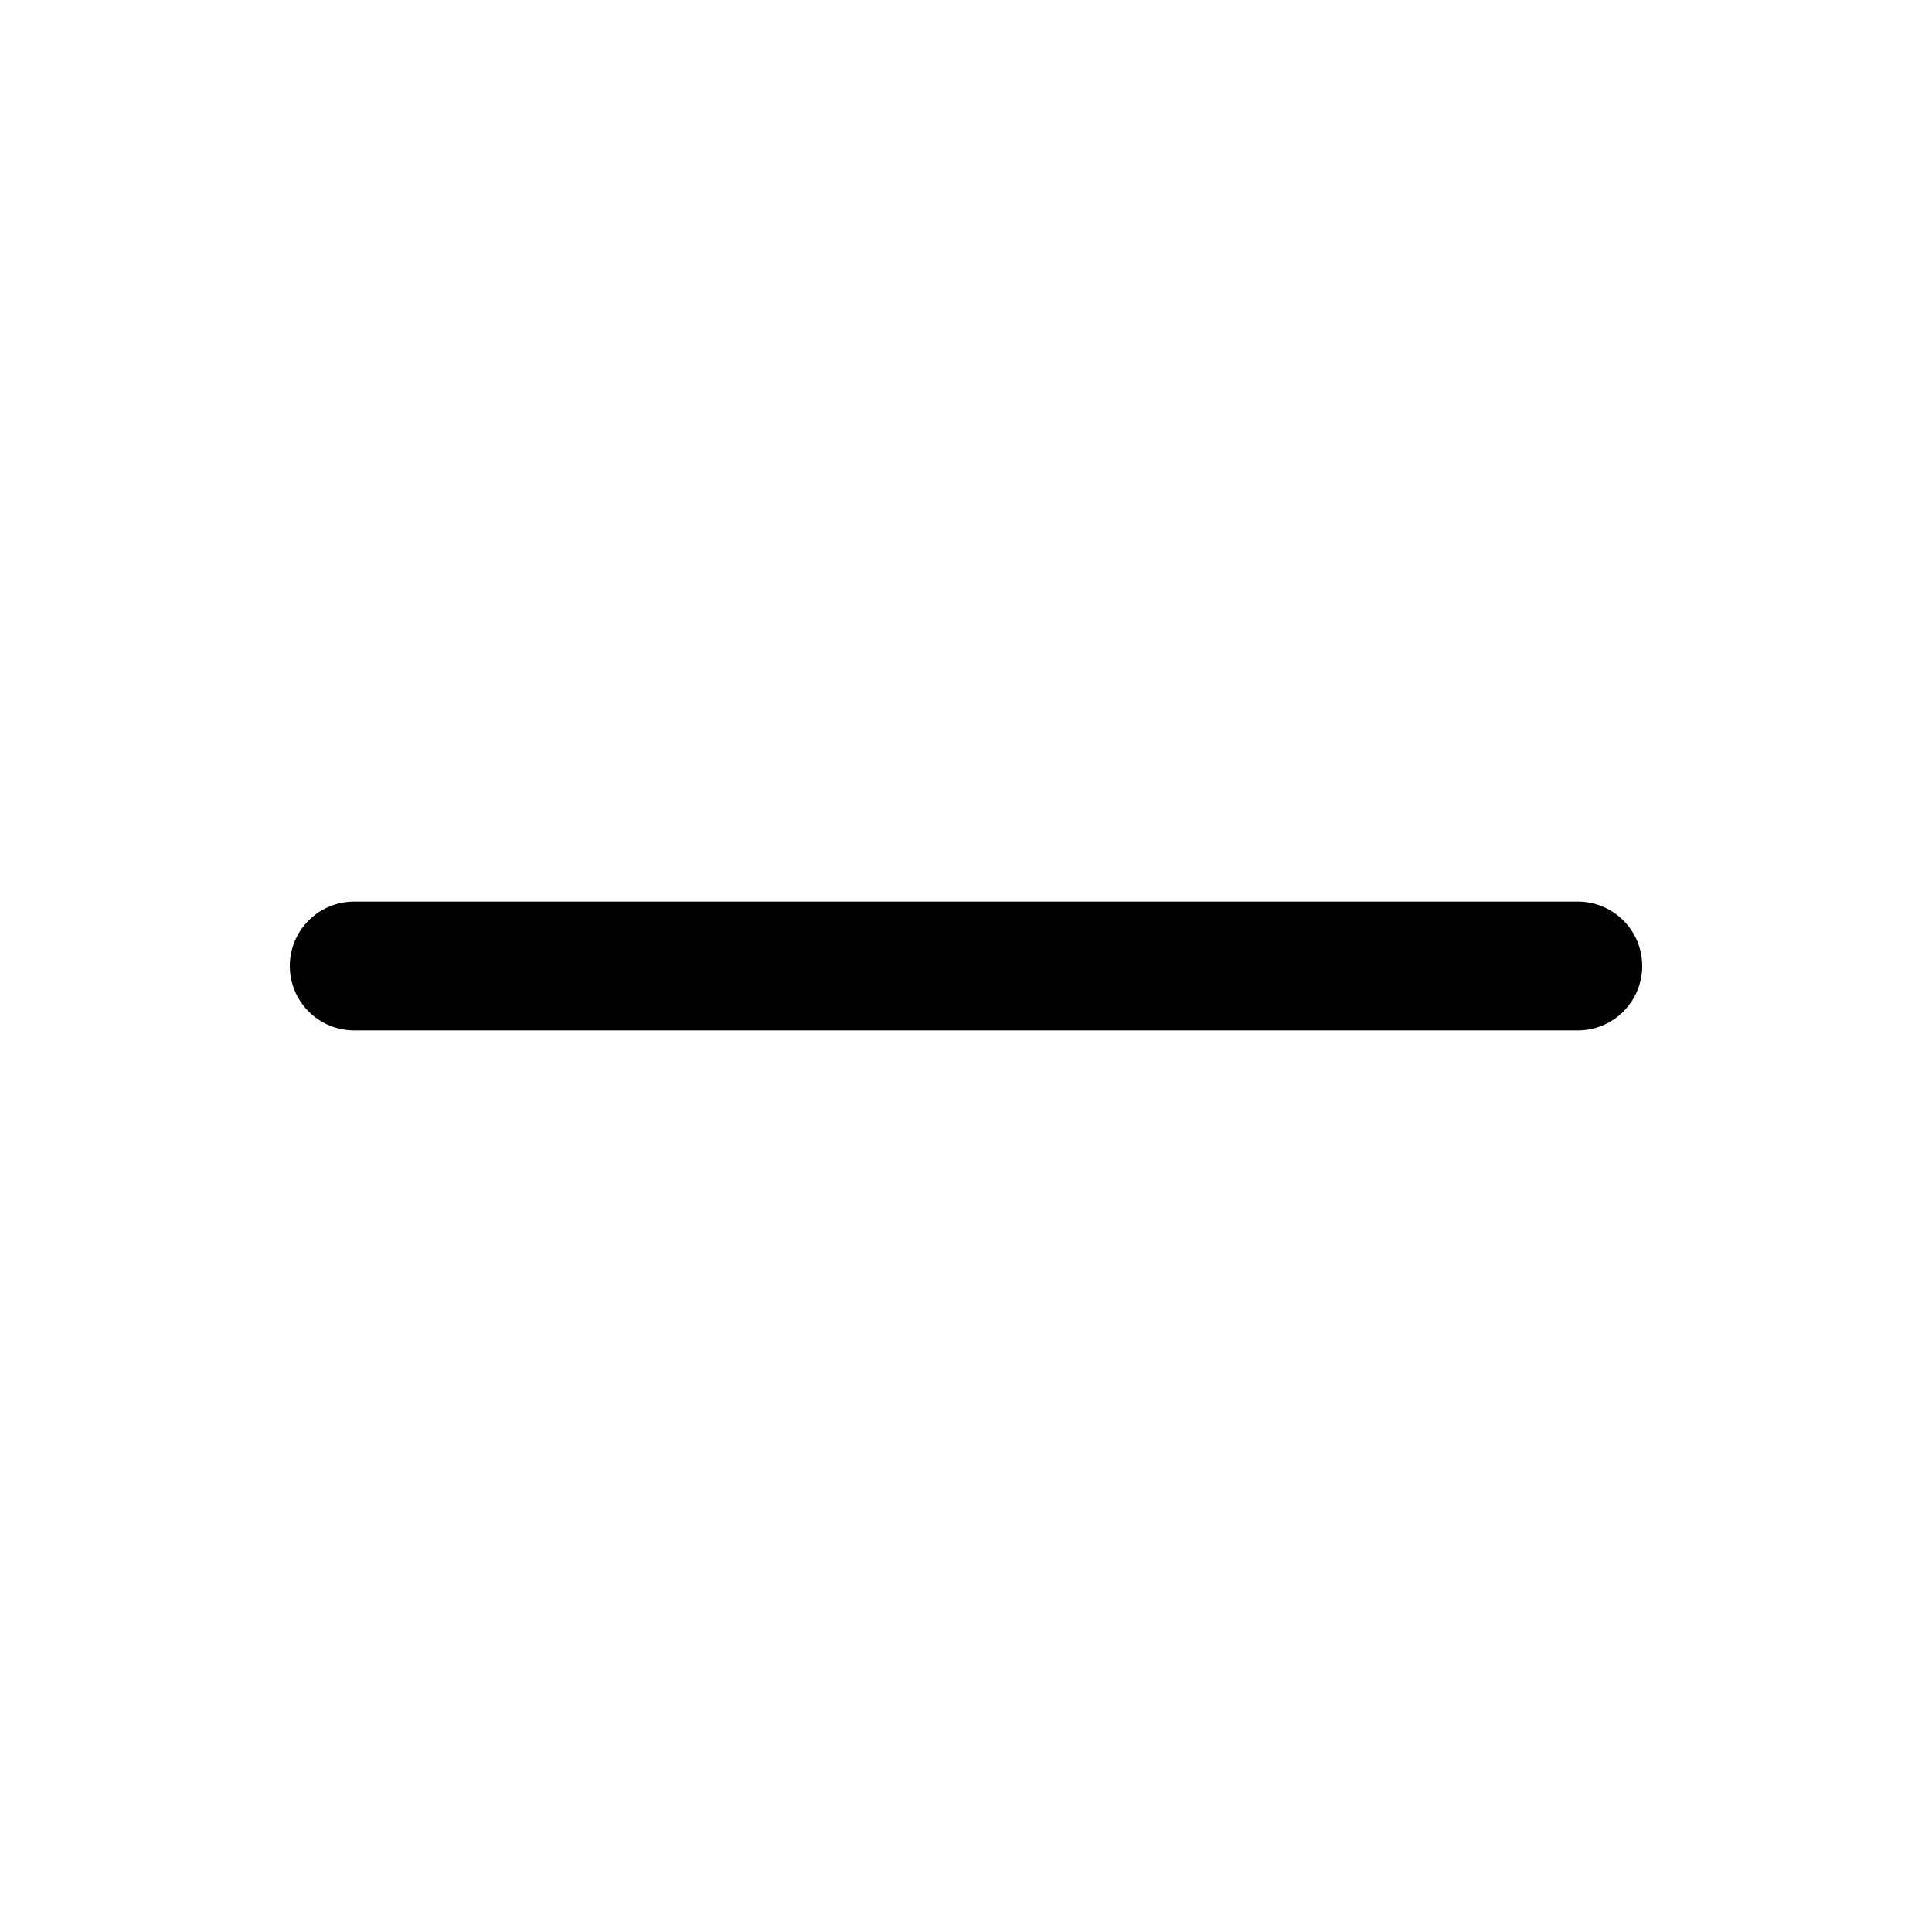
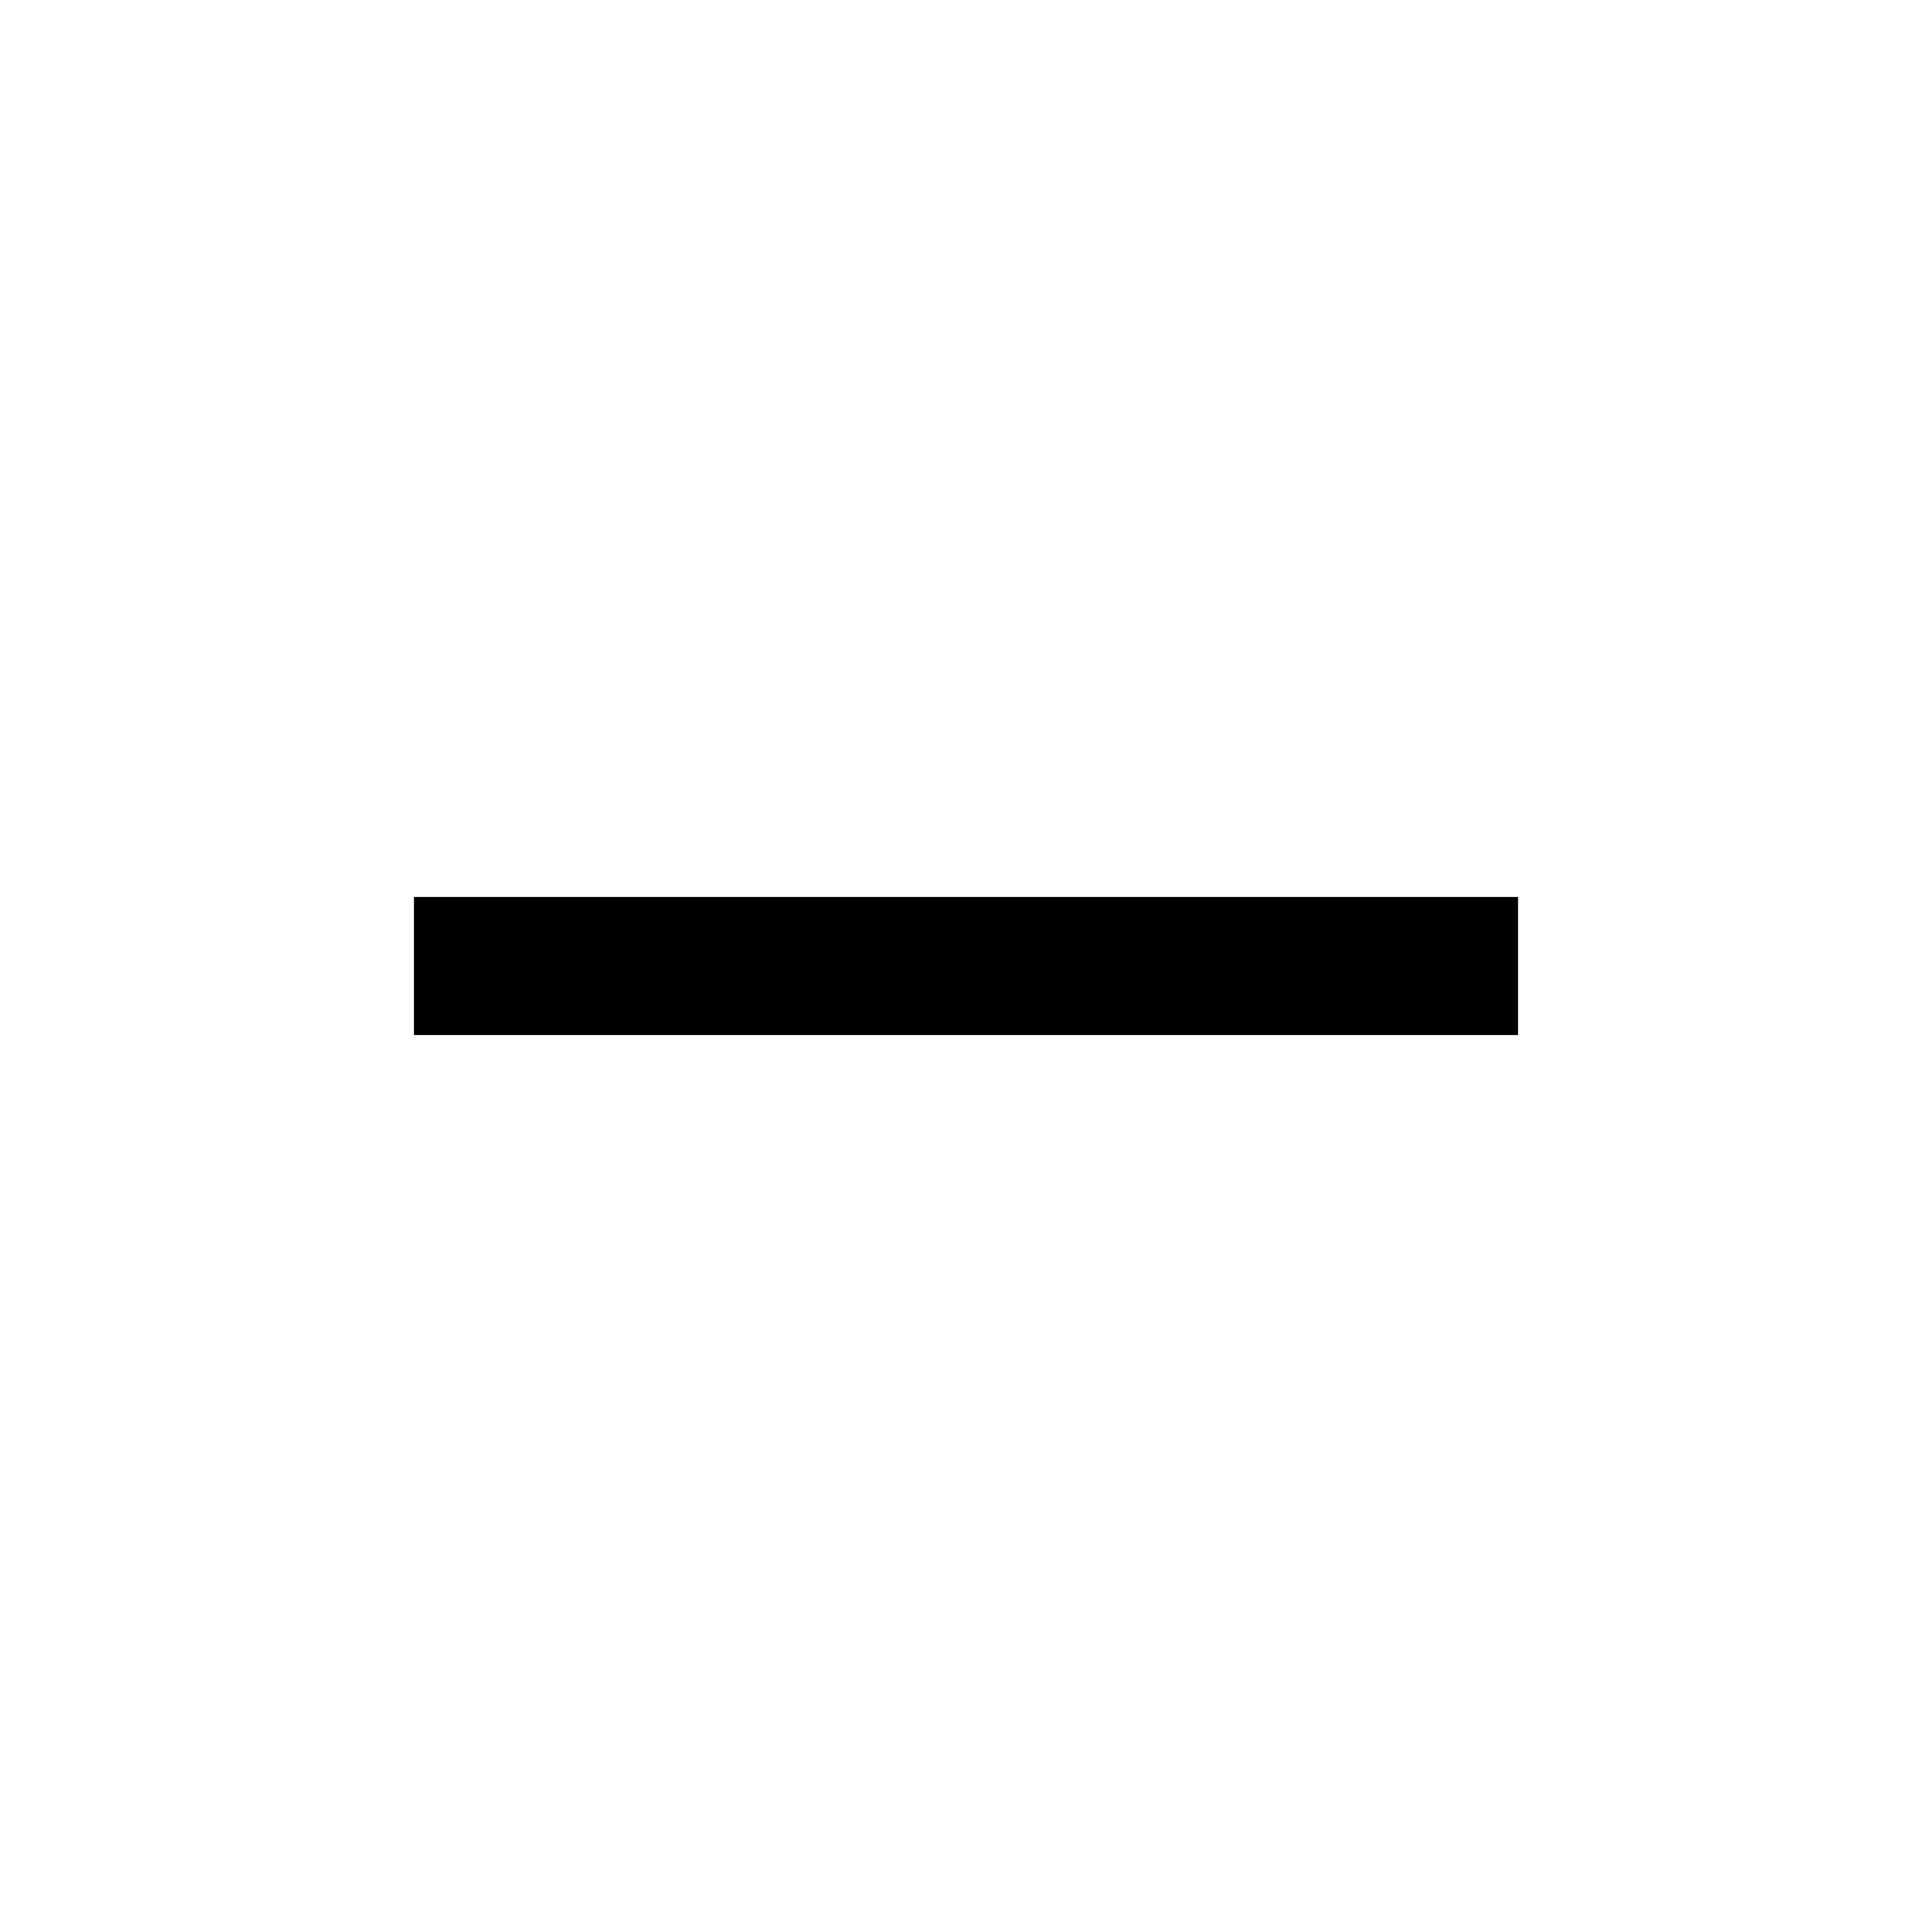
- <svg xmlns="http://www.w3.org/2000/svg" width="800px" height="800px" viewBox="0 0 15 15" fill="none">
-   <path fill-rule="evenodd" clip-rule="evenodd" d="M2.25 7.5C2.25 7.224 2.474 7 2.75 7H12.25C12.526 7 12.75 7.224 12.75 7.5C12.75 7.776 12.526 8 12.25 8H2.75C2.474 8 2.25 7.776 2.25 7.5Z" fill="#000000" />
+ <svg xmlns="http://www.w3.org/2000/svg" width="28" height="28" viewBox="0 0 28 28" fill="none">
+   <path d="M7 14H21" stroke="currentColor" stroke-width="2" stroke-linecap="square" stroke-linejoin="round" />
</svg>
